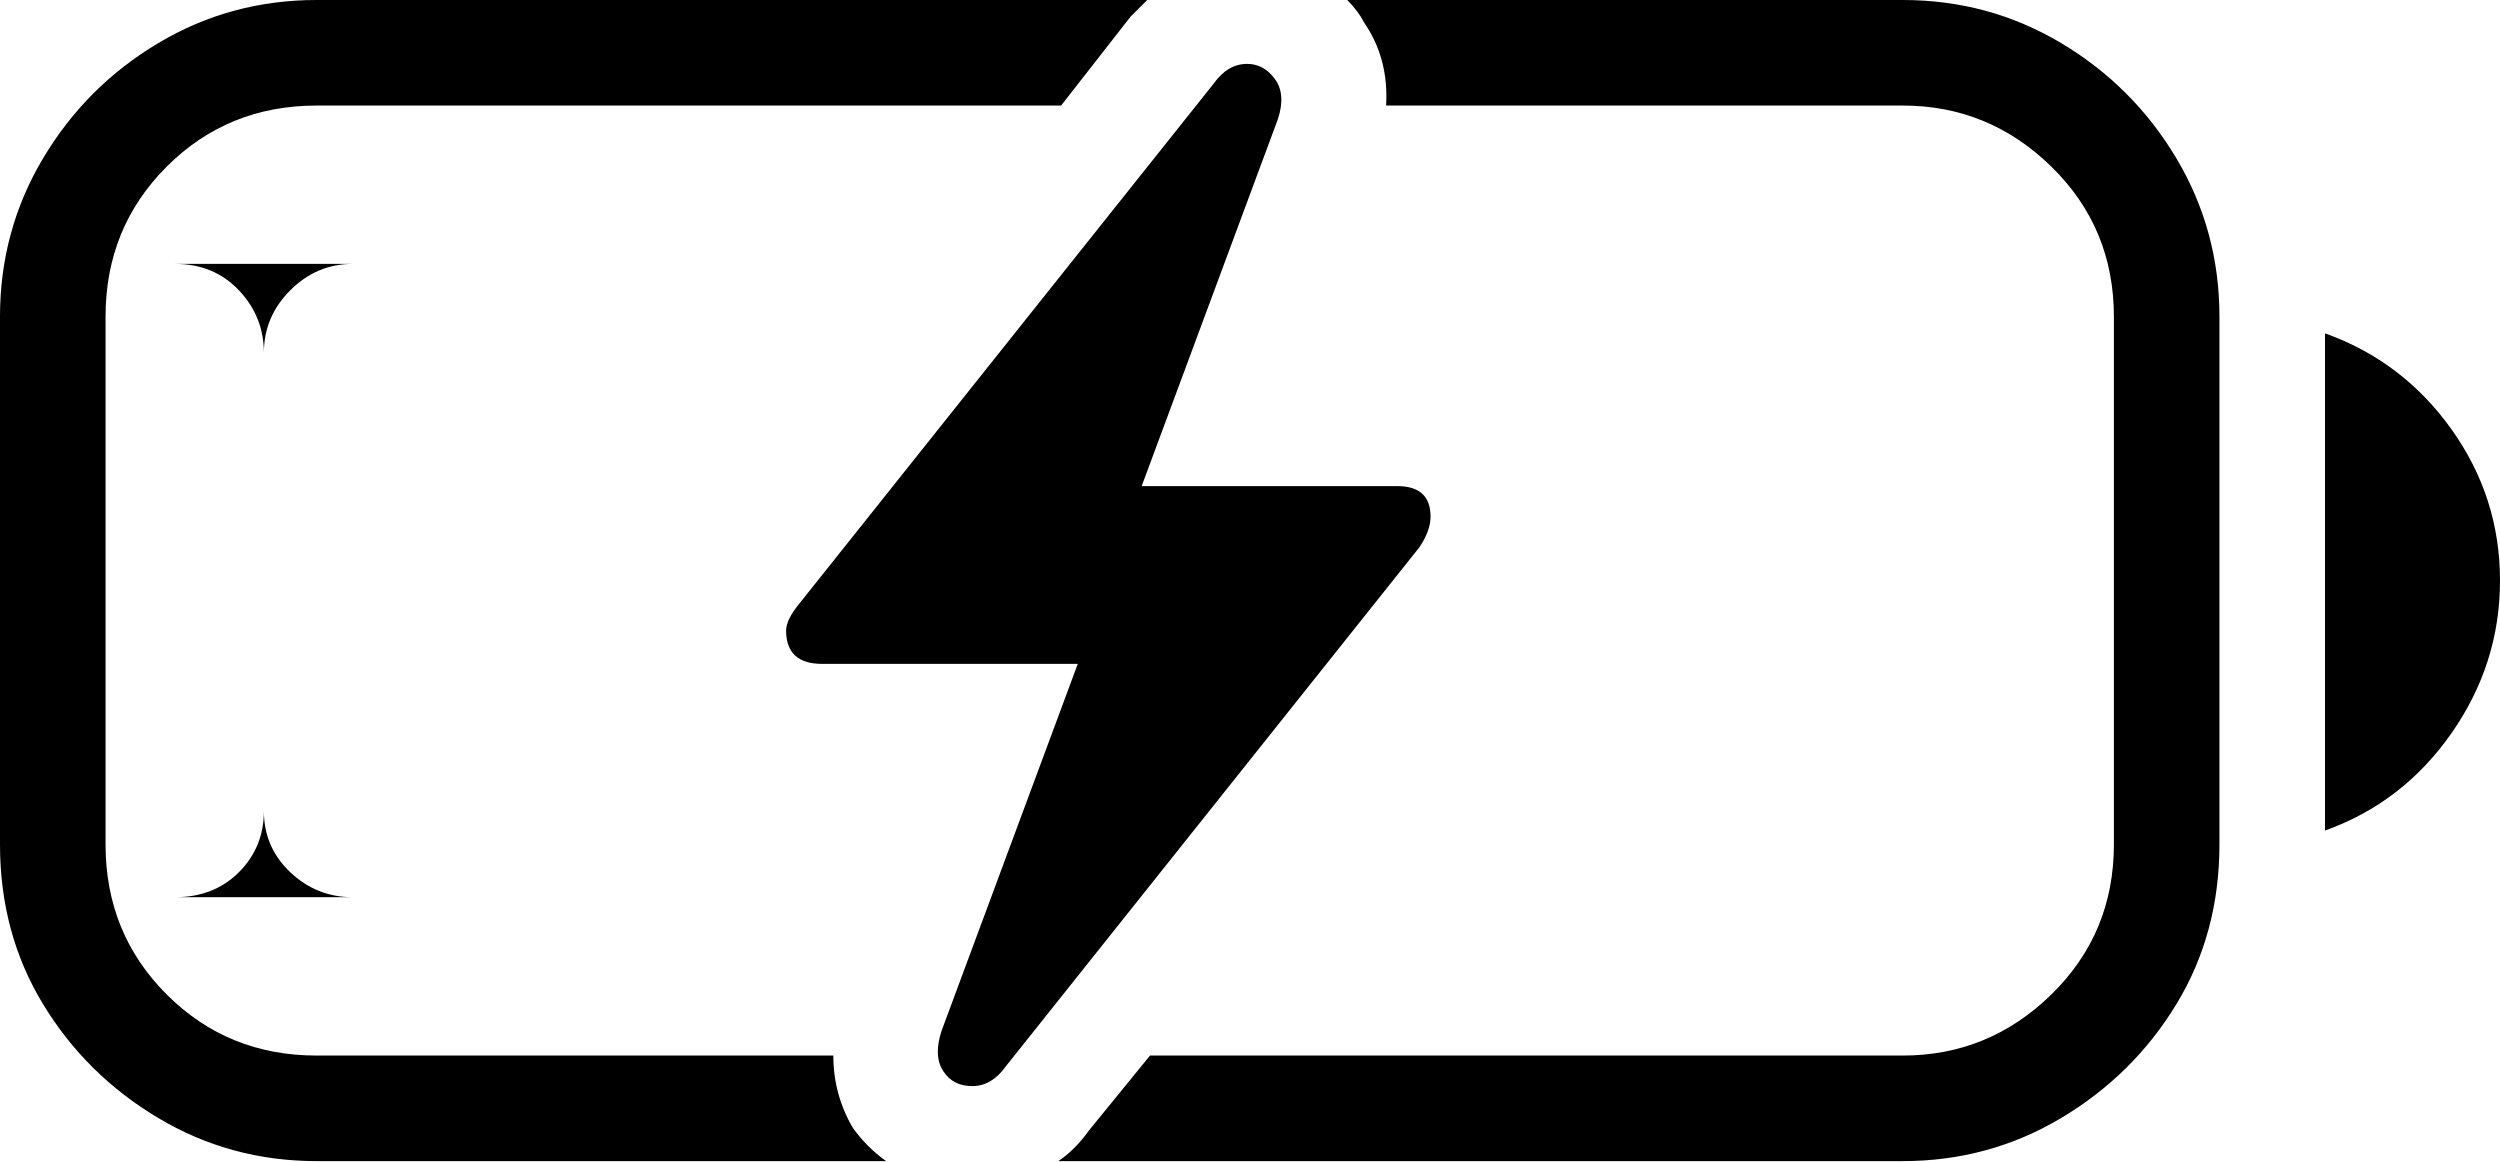
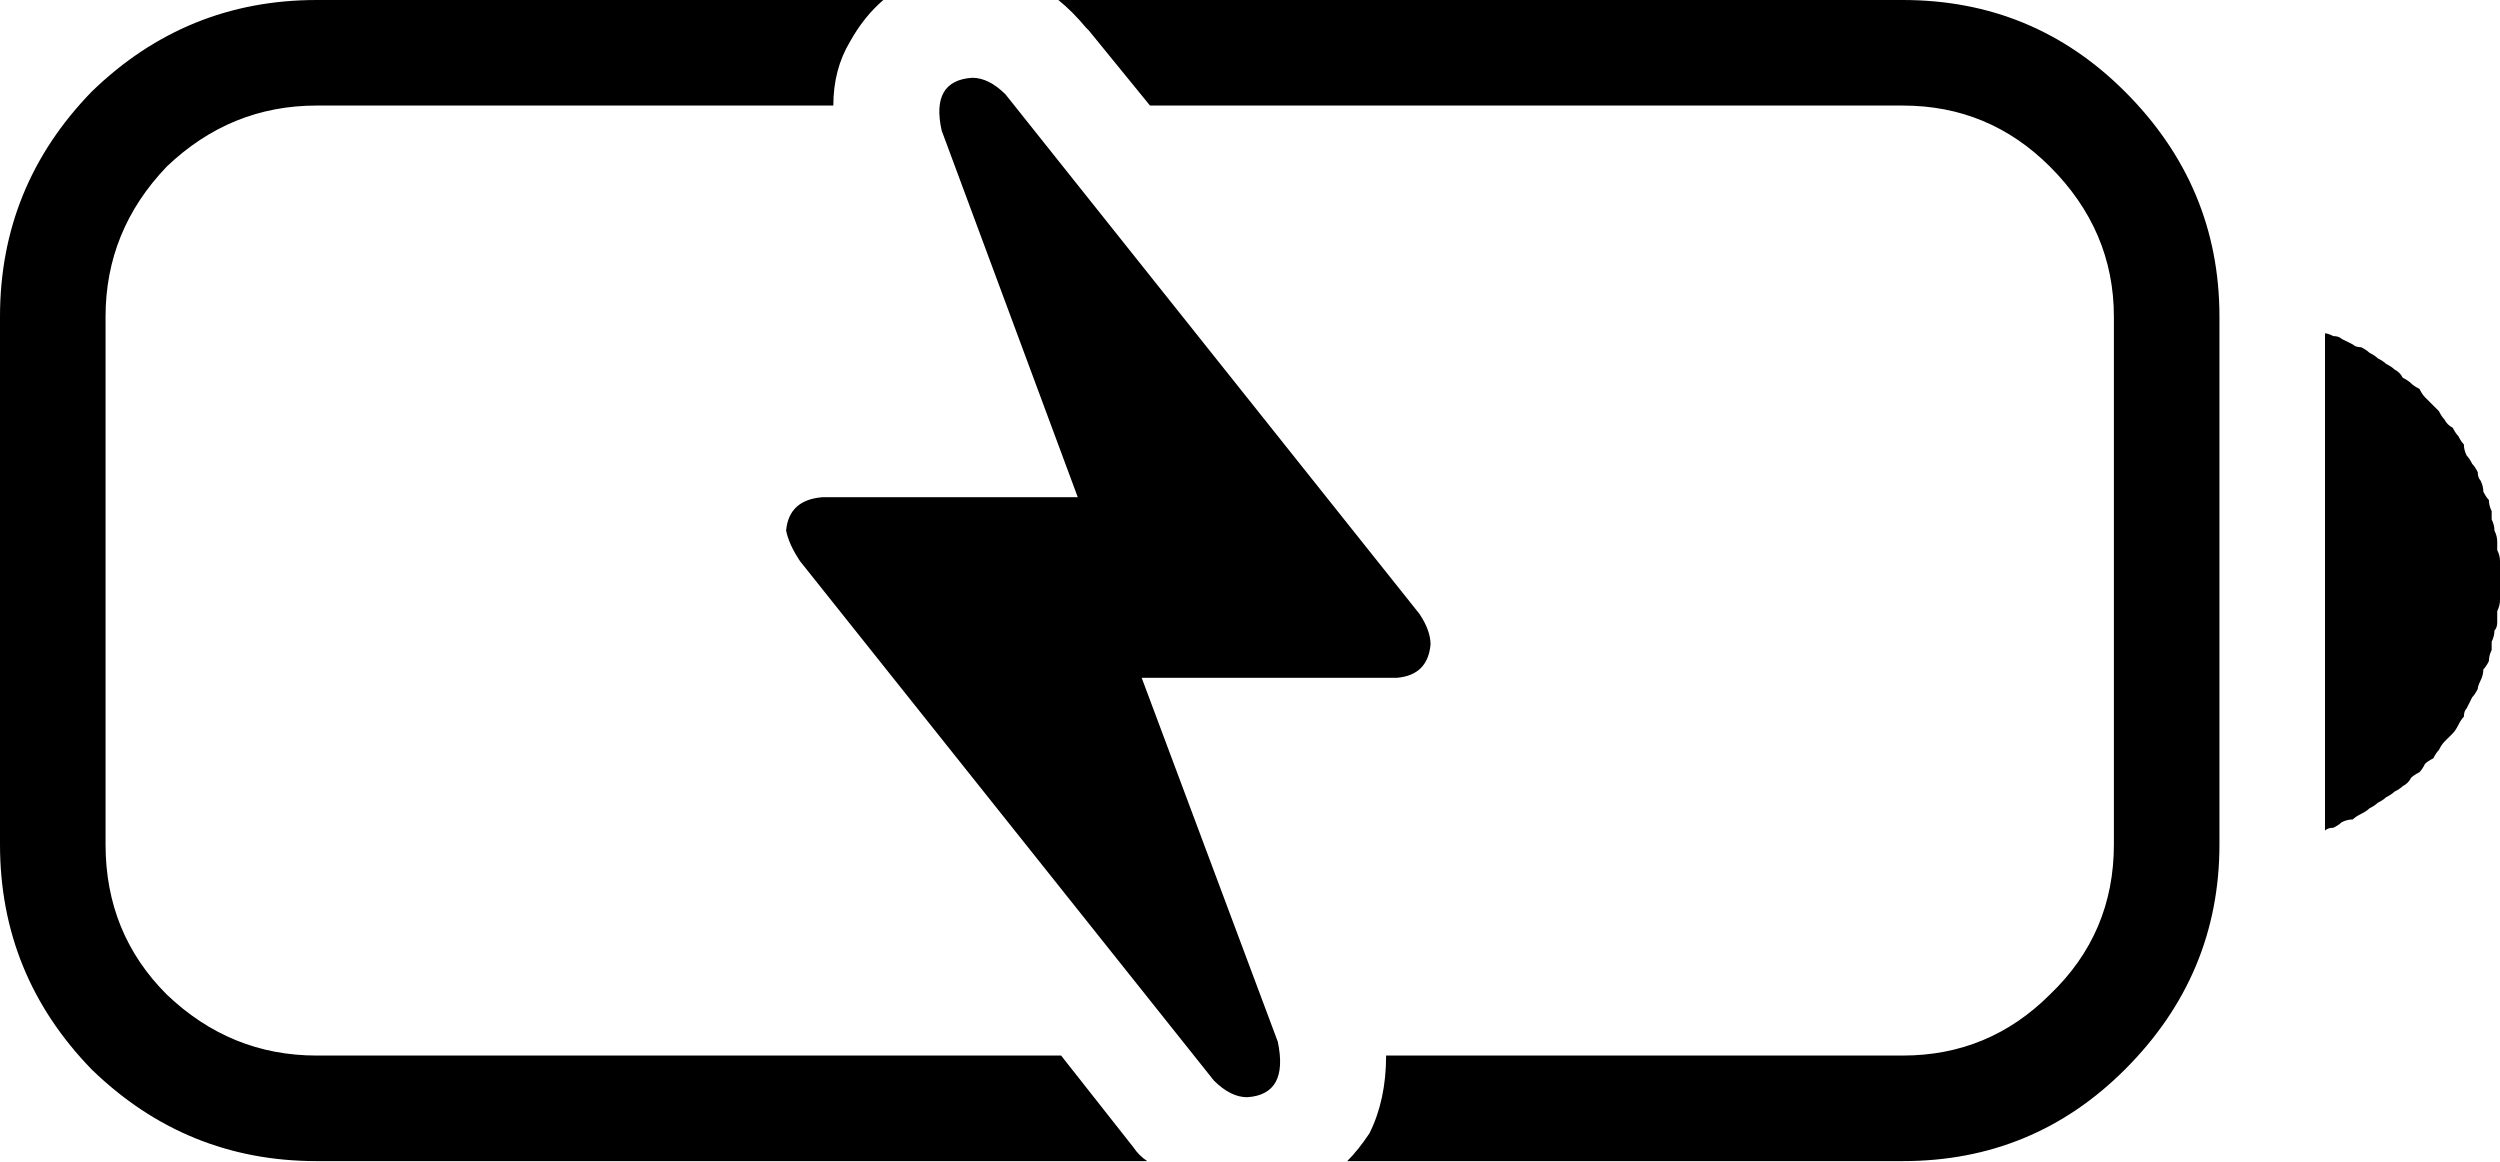
<svg xmlns="http://www.w3.org/2000/svg" baseProfile="full" height="100%" version="1.1" viewBox="50 0 900 418" width="100%">
  <defs />
-   <path d="M164 0Q133 0 107.0 15.5Q81 31 65.5 57.0Q50 83 50 114V304Q50 336 65.5 361.5Q81 387 107.0 402.5Q133 418 164 418H369Q362 413 357 406Q350 394 350 380H164Q132 380 110.0 358.0Q88 336 88 304V114Q88 82 110.0 60.0Q132 38 164 38H432L457 6Q460 3 463 0ZM535 0Q539 4 541 8Q550 21 549 38H735Q766 38 788.5 60.0Q811 82 811 114V304Q811 336 788.5 358.0Q766 380 735 380H464L442 407Q437 414 431 418H735Q766 418 792.0 402.5Q818 387 833.5 361.5Q849 336 849 304V114Q849 83 833.5 57.0Q818 31 792.0 15.5Q766 0 735 0ZM887 120Q915 130 932.5 154.5Q950 179 950 209Q950 239 932.5 264.0Q915 289 887 299ZM177 95H113Q127 95 136.0 104.5Q145 114 145 127V292Q145 305 136.0 314.0Q127 323 113 323H177Q164 323 154.5 314.0Q145 305 145 292V127Q145 114 154.5 104.5Q164 95 177 95ZM412 384 561 197Q565 191 565 186Q565 175 553 175H461L510 43Q513 34 509.0 28.5Q505 23 499 23Q492 23 487 30L338 217Q333 223 333 227Q333 239 346 239H438L389 371Q386 380 389.5 385.5Q393 391 400 391Q407 391 412 384Z" />
+   <path d="M441 10 442 11 464 38H735Q766 38 788 60Q811 83 811 114V304Q811 336 788 358Q766 380 735 380H549Q549 396 543 408Q539 414 535 418H735Q782 418 815 385Q849 351 849 304V114Q849 67 815 33Q782 0 735 0H431Q436 4 441 10ZM368 0H164Q117 0 83 33Q50 67 50 114V304Q50 351 83 385Q117 418 164 418H463Q460 416 458 413L432 380H164Q133 380 110 358Q88 336 88 304V114Q88 83 110 60Q133 38 164 38H350Q350 25 356 15Q361 6 368 0ZM887 299Q888 298 890 298Q892 297 893 296Q895 295 897 295Q898 294 900 293Q902 292 903 291Q905 290 906 289Q908 288 909 287Q911 286 912 285Q914 284 915 283Q917 282 918 280Q919 279 921 278Q922 277 923 275Q924 274 926 273Q927 271 928 270Q929 268 930 267Q931 266 933 264Q934 263 935 261Q936 259 937 258Q937 256 938 255Q939 253 940 251Q941 250 942 248Q942 247 943 245Q944 243 944 241Q945 240 946 238Q946 236 947 234Q947 233 947 231Q948 229 948 227Q949 226 949 224Q949 222 949 220Q950 218 950 216Q950 215 950 213Q950 211 950 209Q950 207 950 205Q950 204 950 202Q950 200 949 198Q949 196 949 195Q949 193 948 191Q948 189 947 187Q947 186 947 184Q946 182 946 180Q945 179 944 177Q944 175 943 173Q942 172 942 170Q941 168 940 167Q939 165 938 164Q937 162 937 160Q936 159 935 157Q934 156 933 154Q931 153 930 151Q929 150 928 148Q927 147 926 146Q924 144 923 143Q922 142 921 140Q919 139 918 138Q917 137 915 136Q914 134 912 133Q911 132 909 131Q908 130 906 129Q905 128 903 127Q902 126 900 125Q898 125 897 124Q895 123 893 122Q892 121 890 121Q888 120 887 120ZM412 34 561 221Q565 227 565 232Q564 243 553 244H461L510 375Q514 394 499 395Q493 395 487 389L338 202Q334 196 333 191Q334 180 346 179H438L389 47Q385 29 400 28Q406 28 412 34Z" />
</svg>
